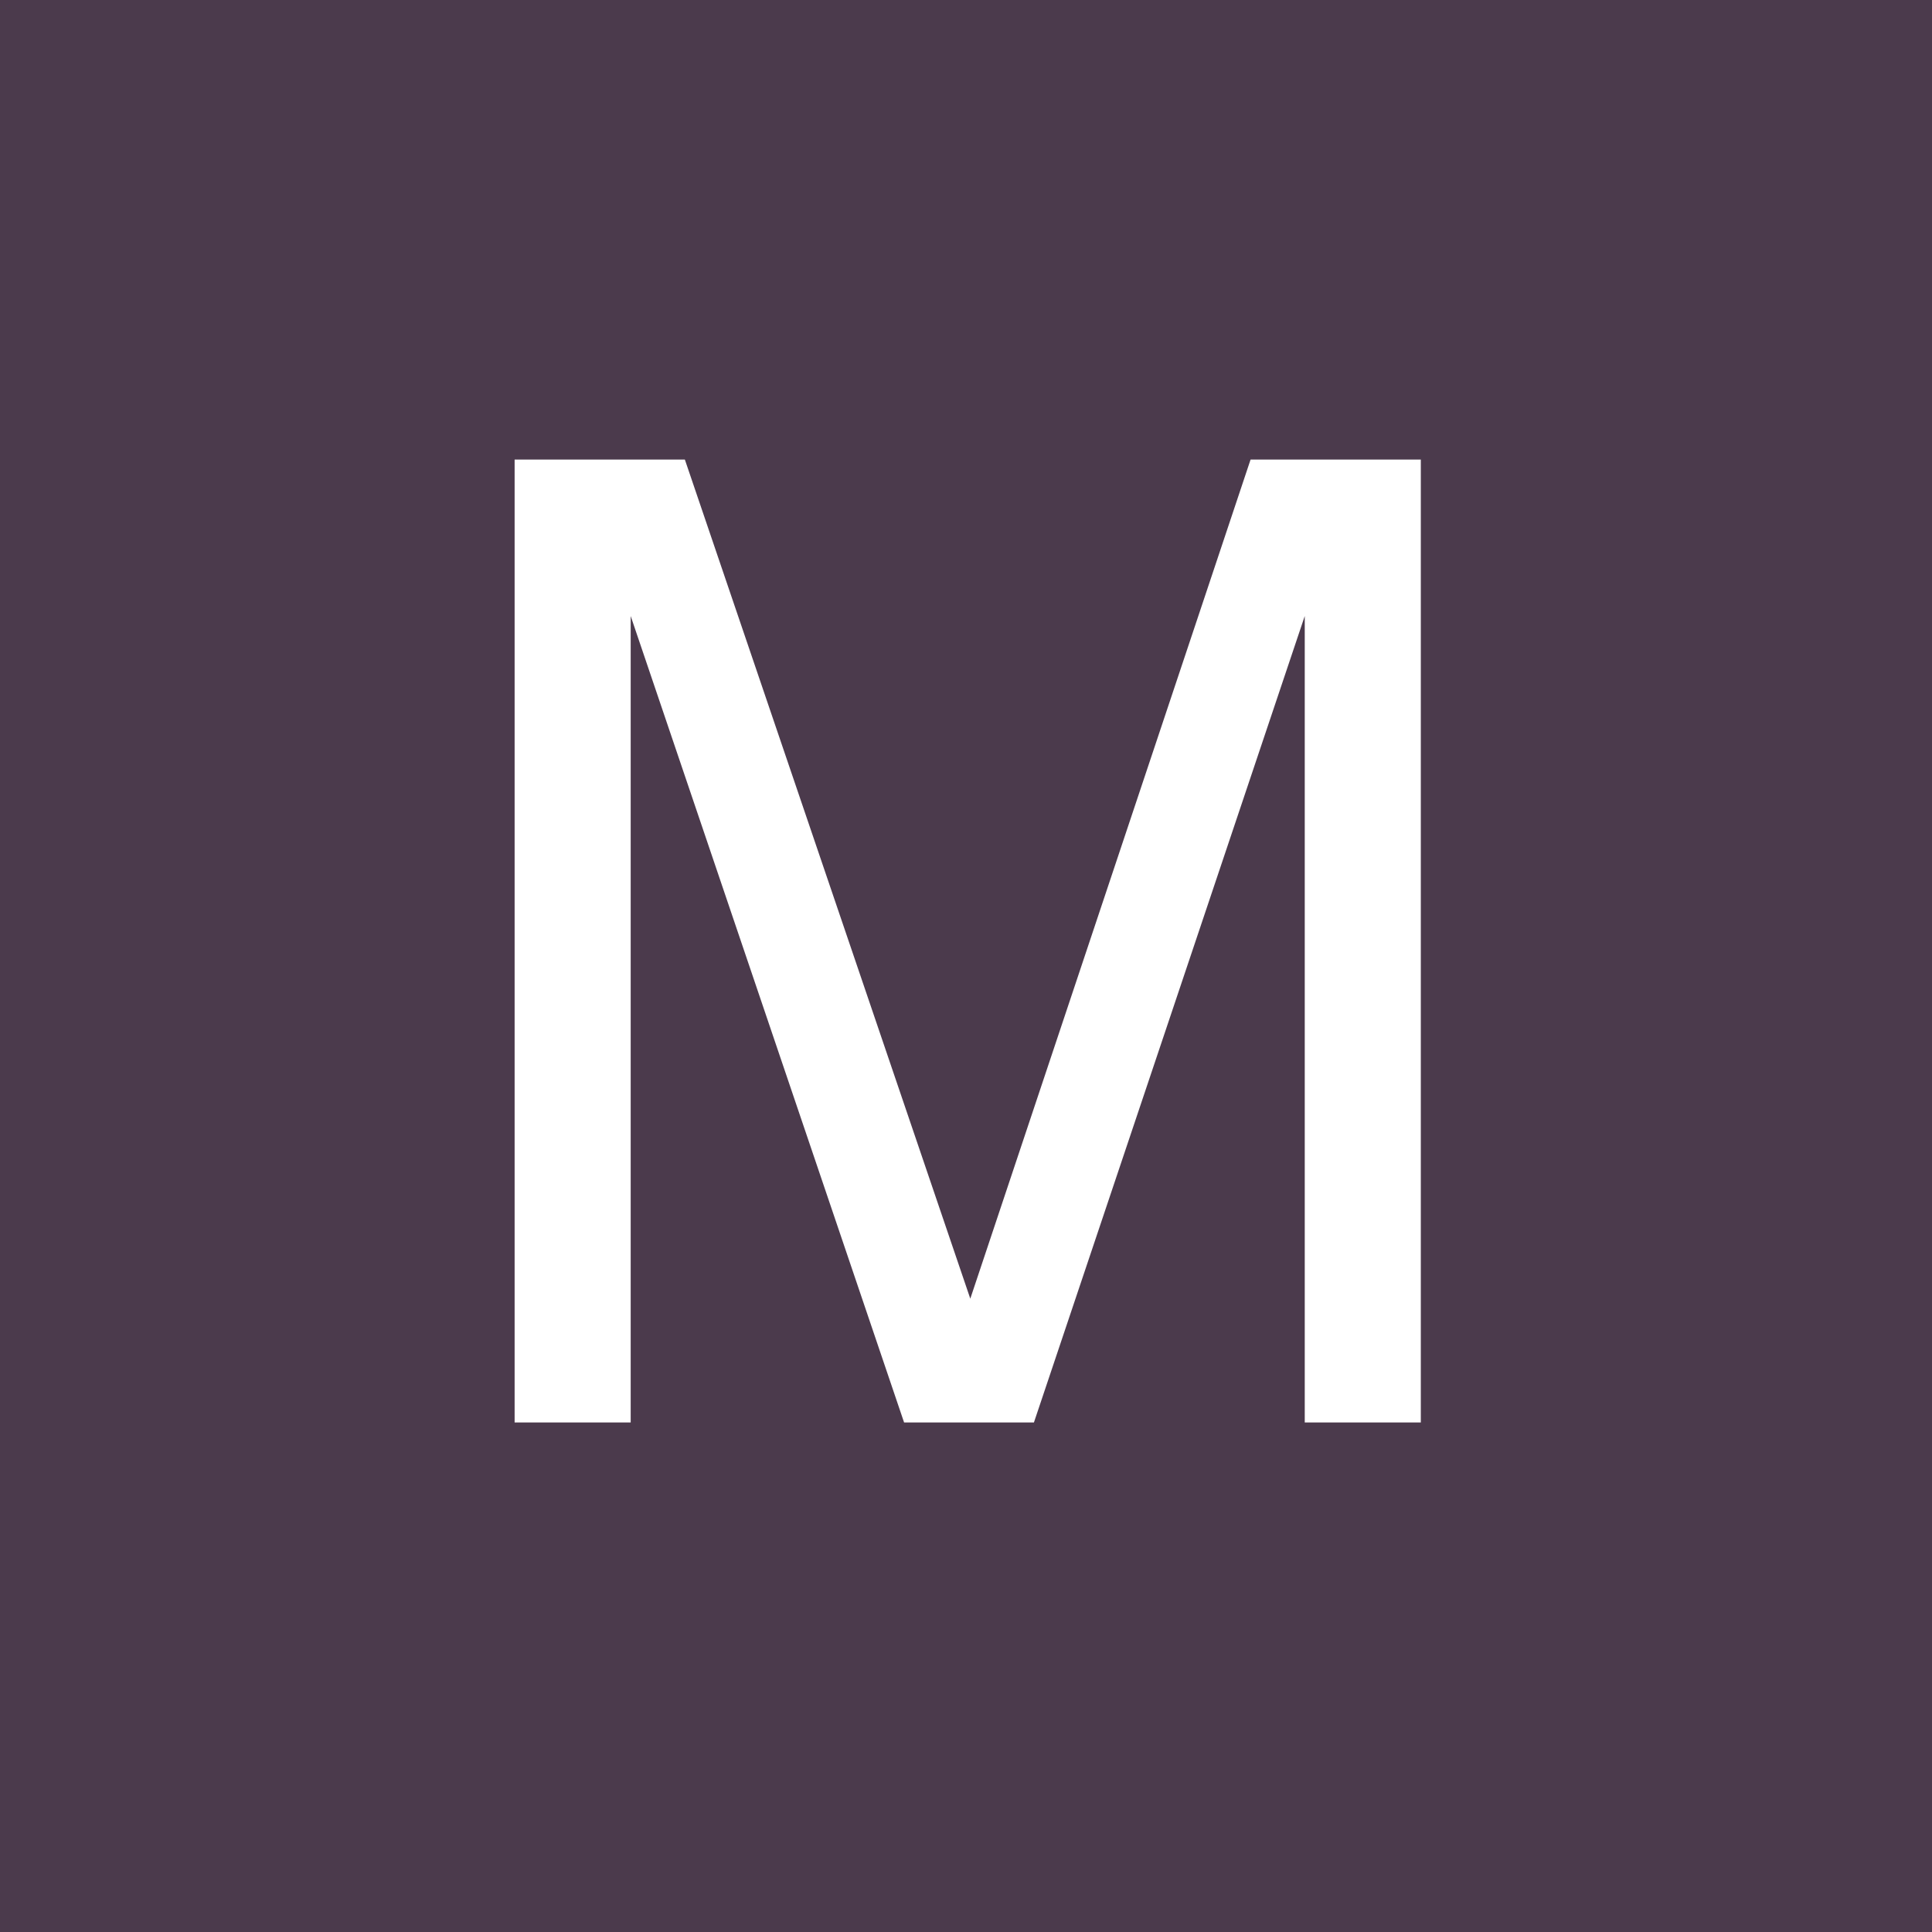
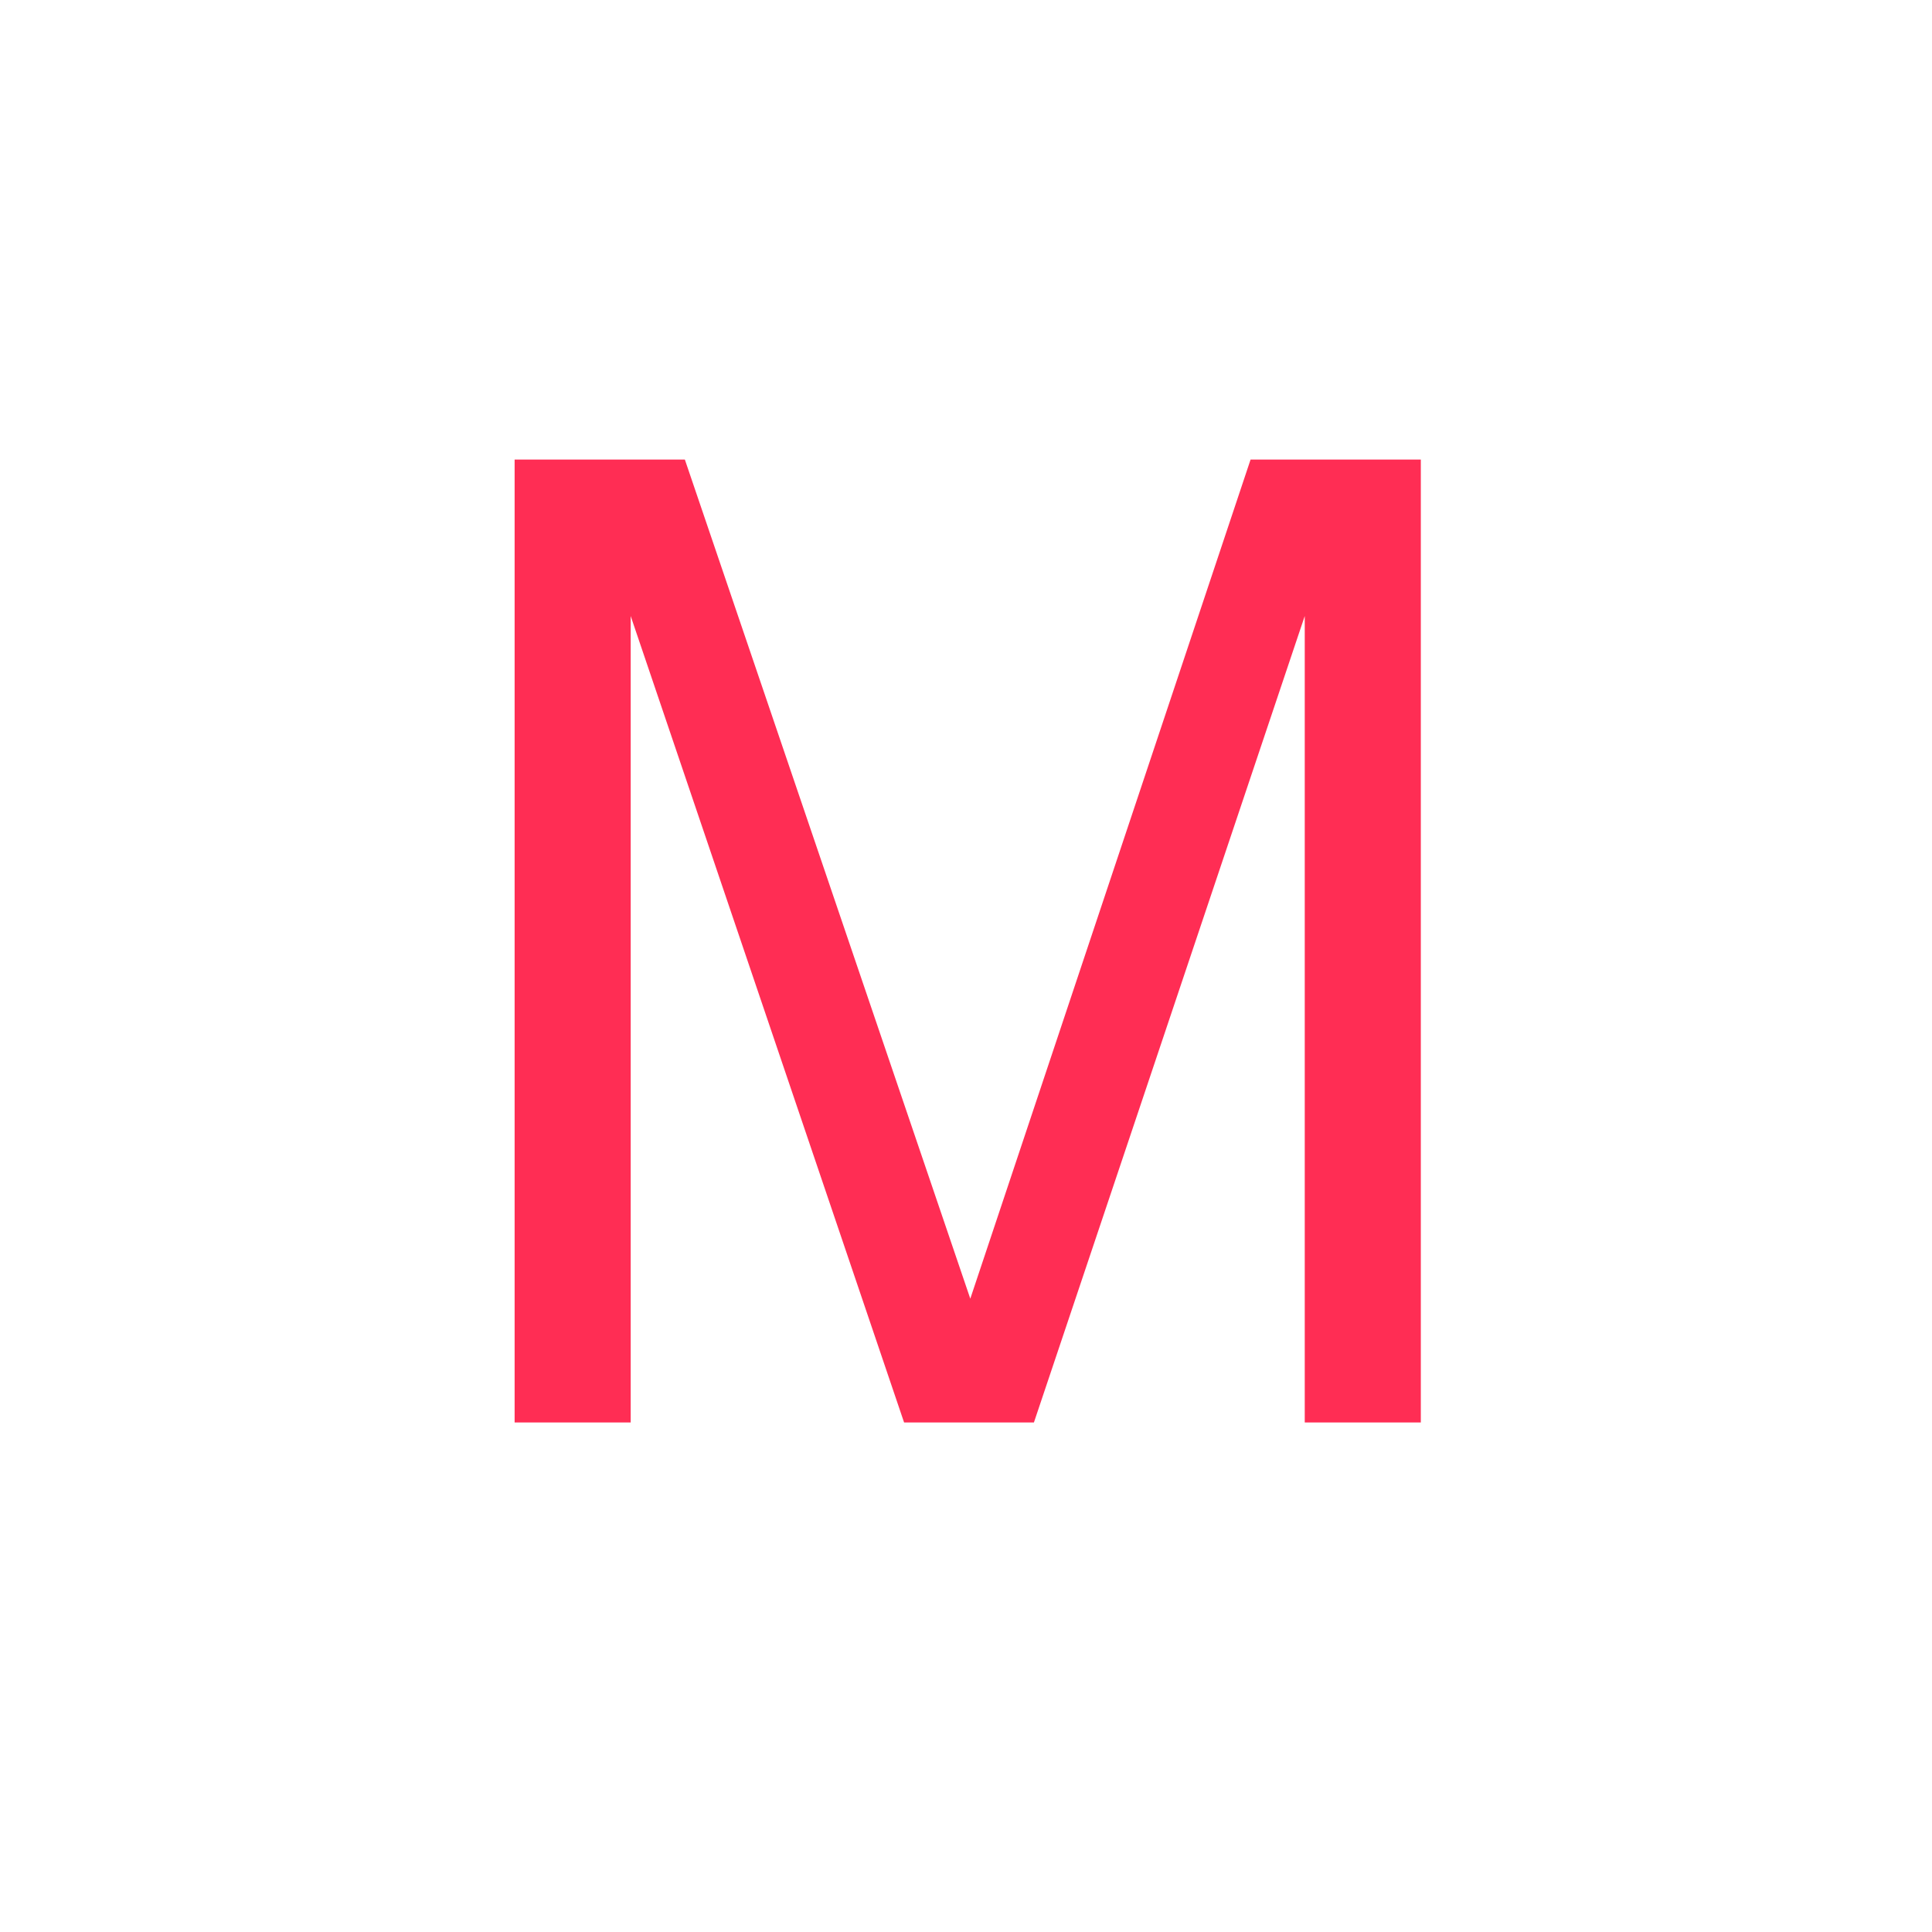
<svg xmlns="http://www.w3.org/2000/svg" width="256" height="256">
  <g>
-     <rect fill="#4b3a4c" id="canvas_background" height="258" width="258" y="-1" x="-1" />
+     <rect fill="#ffffff" id="canvas_background" height="258" width="258" y="-1" x="-1" />
    <g display="none" overflow="visible" y="0" x="0" height="100%" width="100%" id="canvasGrid">
      <rect fill="url(#gridpattern)" stroke-width="0" y="0" x="0" height="100%" width="100%" />
    </g>
  </g>
  <g>
-     <text stroke="#000" transform="matrix(7.29115 0 0 7.29115 -745.913 -914.727)" xml:space="preserve" text-anchor="start" font-family="Helvetica, Arial, sans-serif" font-size="24" id="svg_3" y="151.31" x="109.861" stroke-width="0" fill="#ffffff">M</text>
+     <text stroke="#000" transform="matrix(7.29115 0 0 7.29115 -745.913 -914.727)" xml:space="preserve" text-anchor="start" font-family="Helvetica, Arial, sans-serif" font-size="24" id="svg_3" y="151.31" x="109.861" stroke-width="0" fill="#ff2d54">M</text>
  </g>
</svg>
